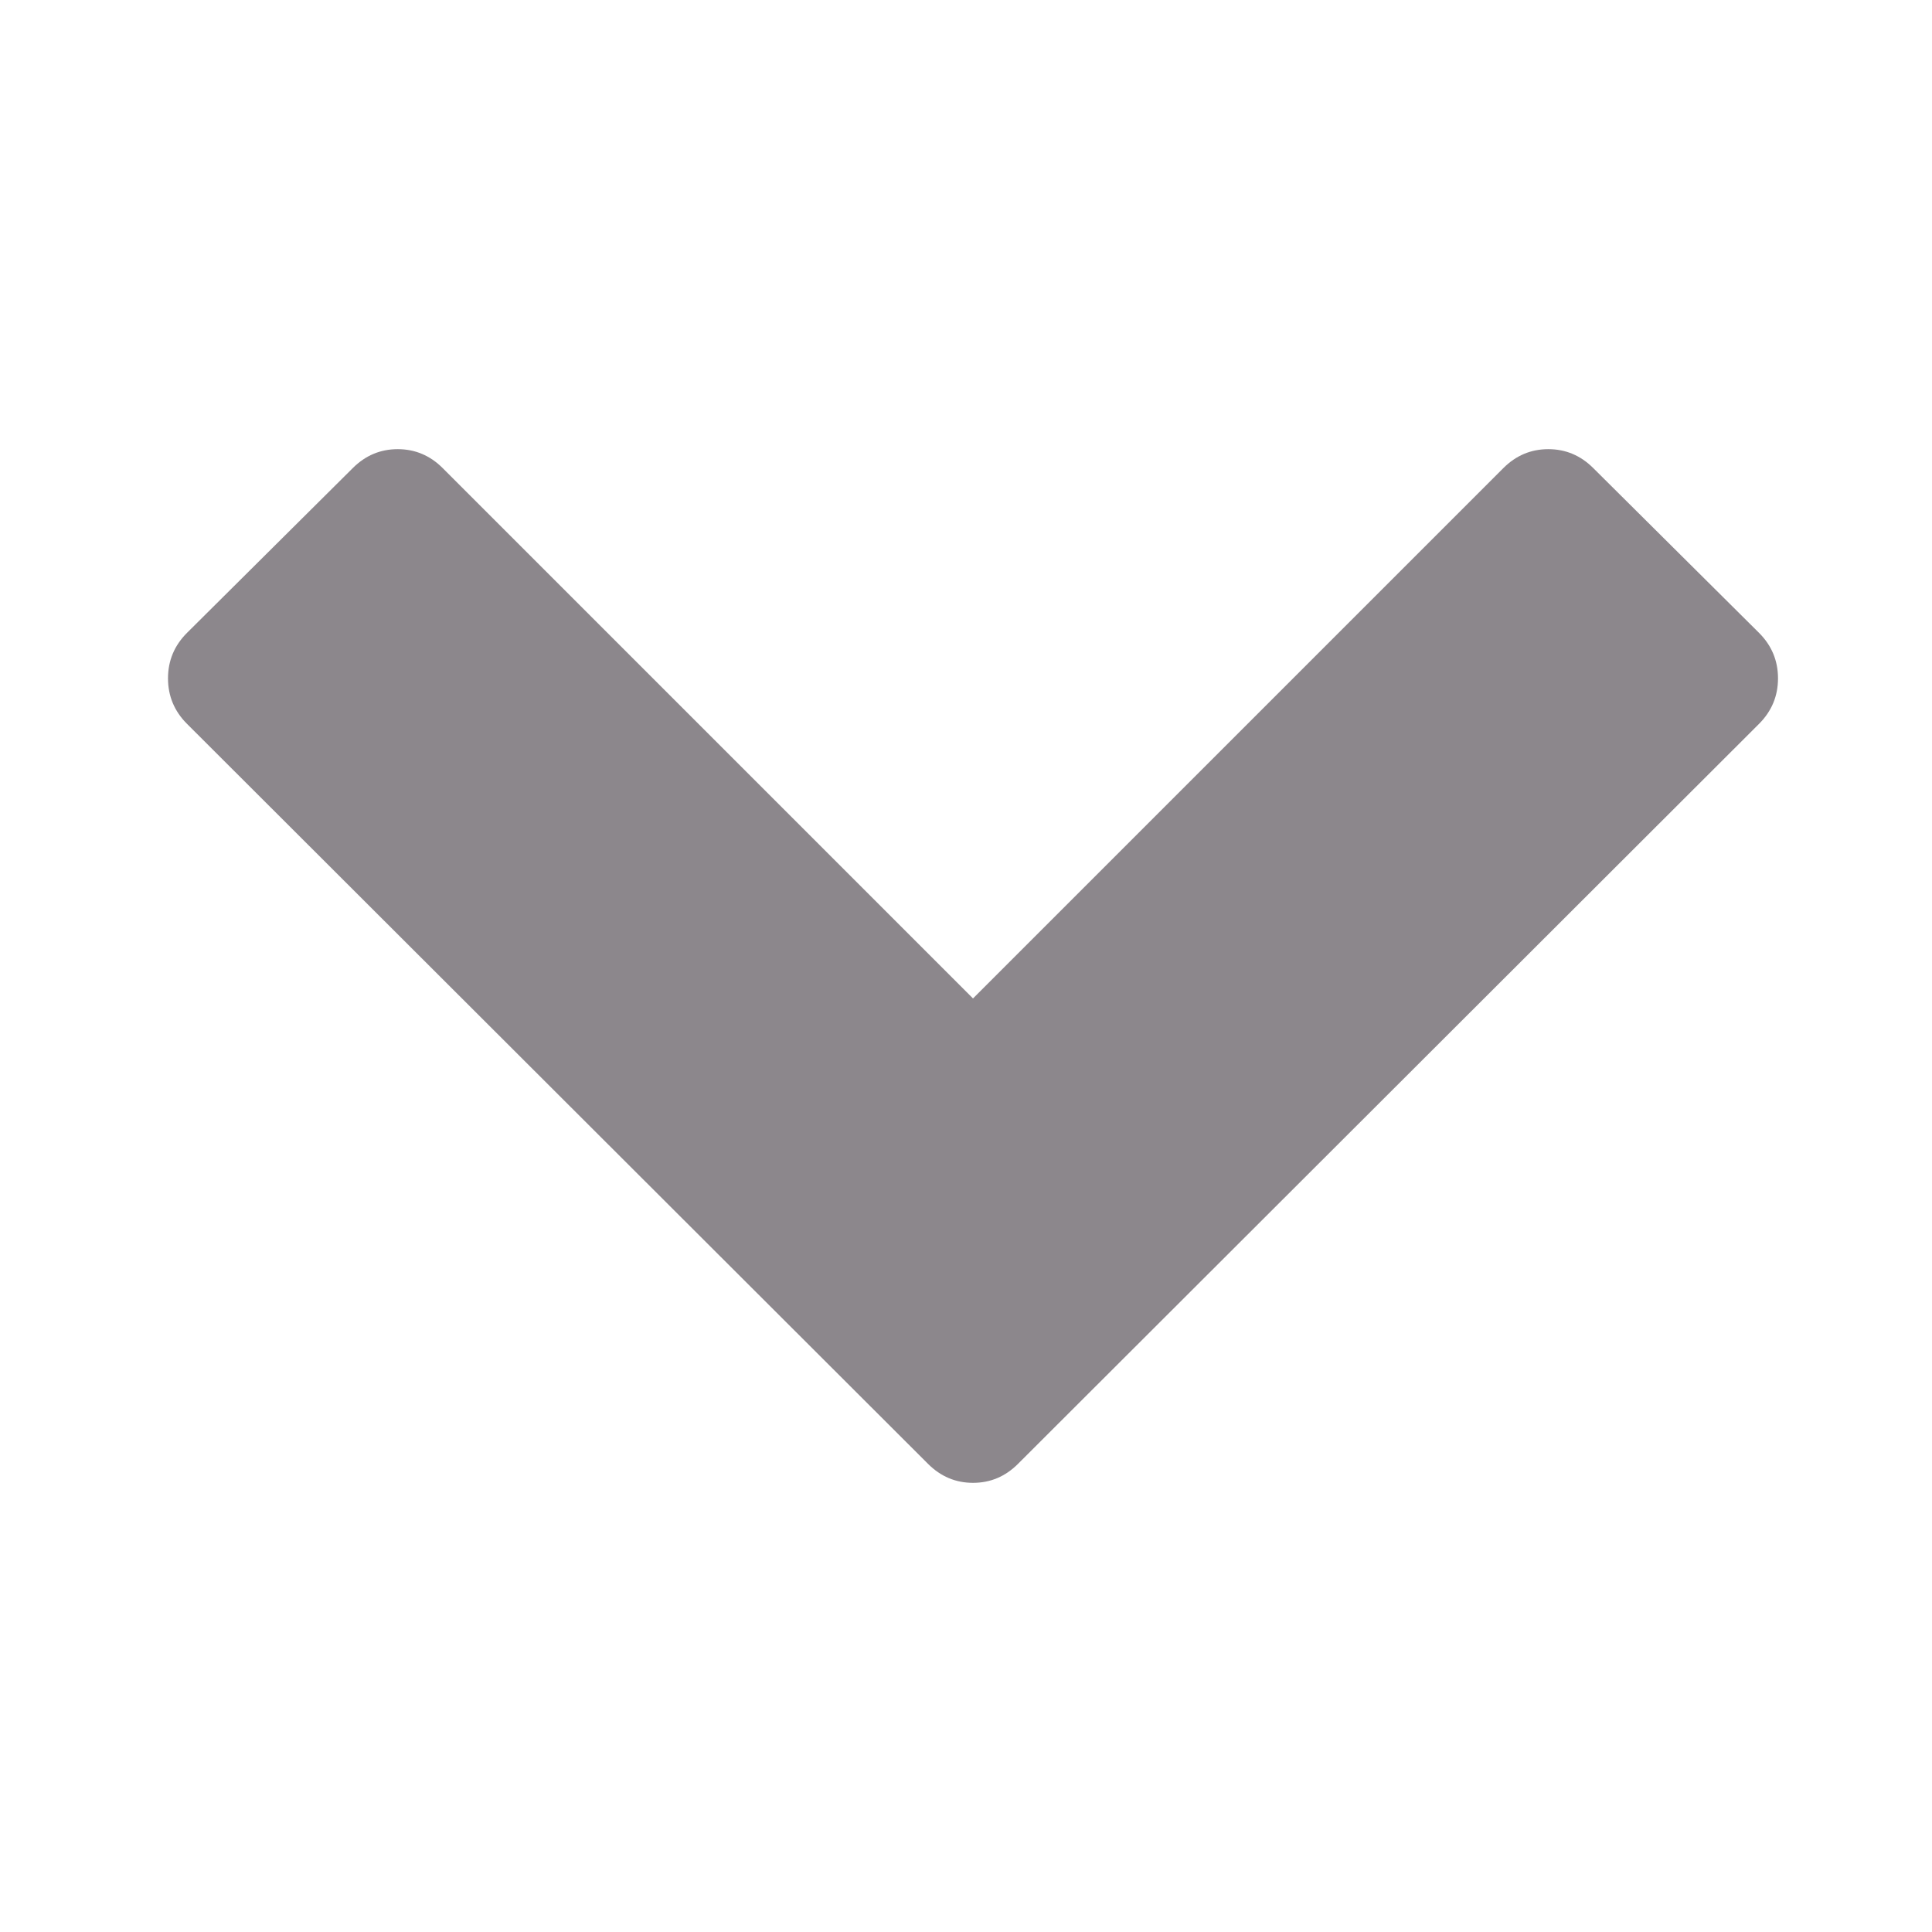
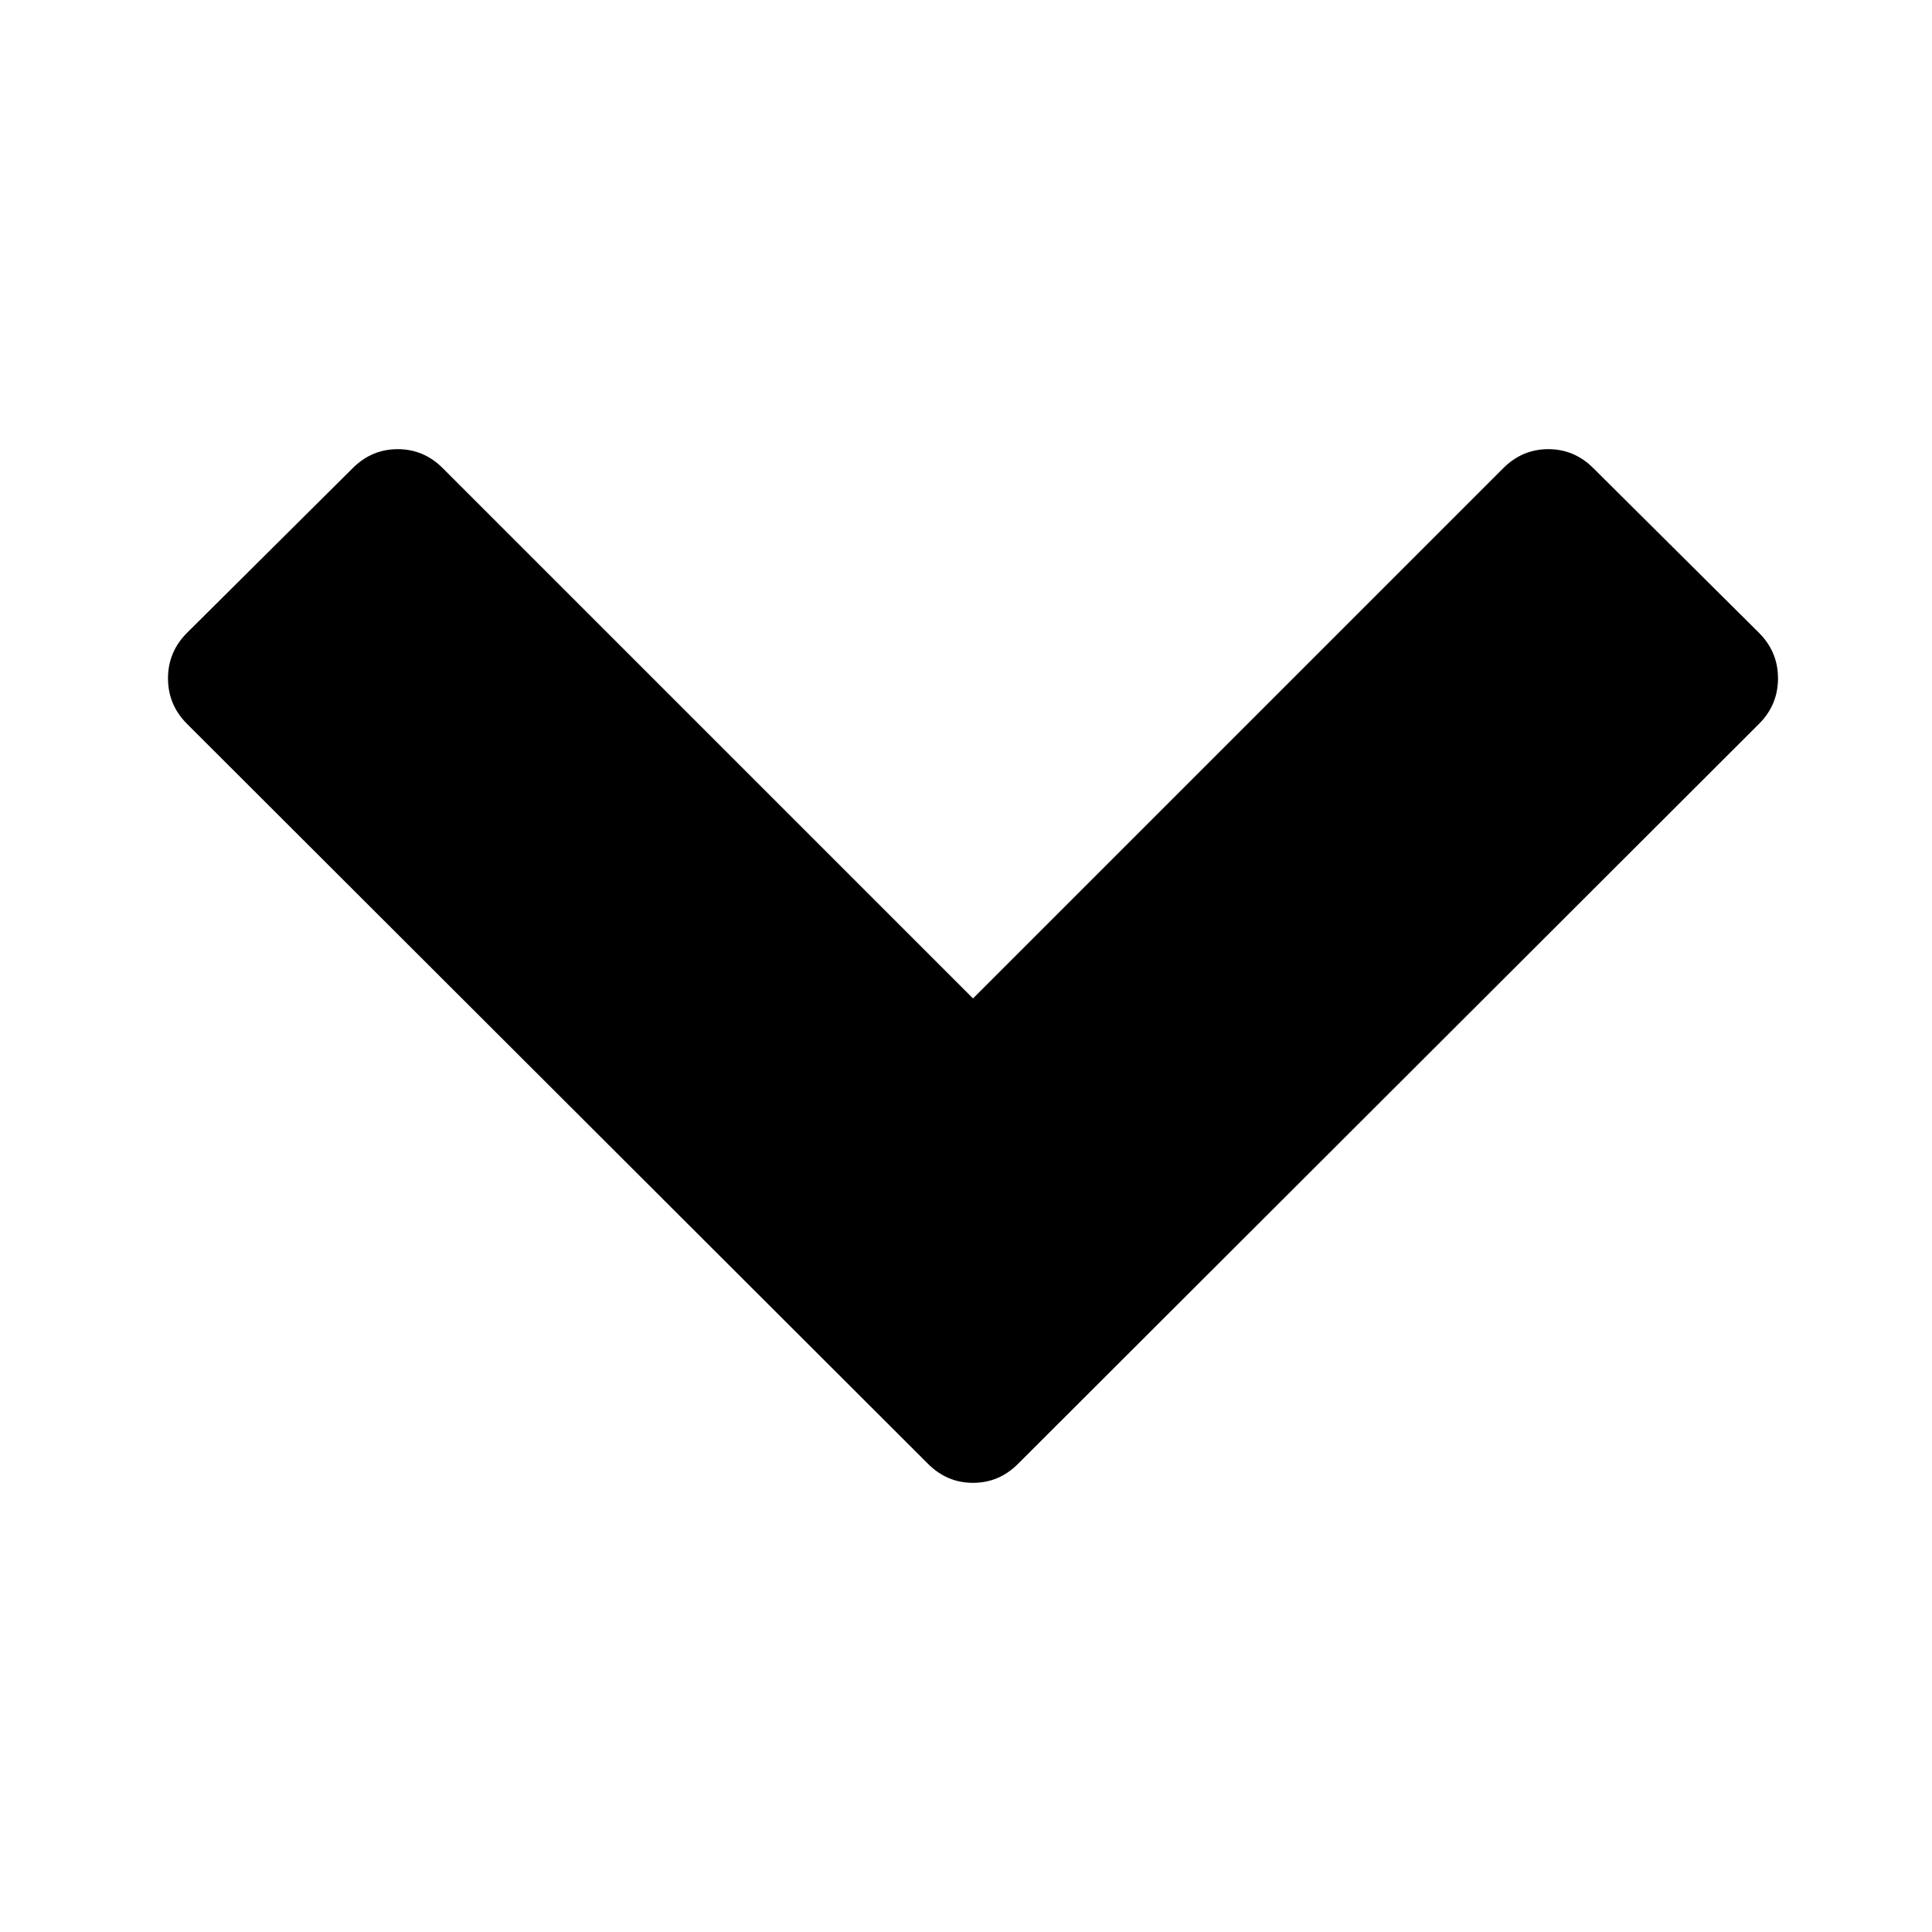
- <svg xmlns="http://www.w3.org/2000/svg" width="24" height="24" viewBox="0 0 72 72" fill="none">
-   <path d="M65.555 26.975L37.937 54.555C37.466 55.026 36.908 55.261 36.261 55.261C35.615 55.261 35.057 55.026 34.586 54.555L6.968 26.975C6.497 26.504 6.261 25.939 6.261 25.28C6.261 24.622 6.497 24.057 6.968 23.586L13.146 17.445C13.617 16.974 14.176 16.739 14.822 16.739C15.468 16.739 16.027 16.974 16.498 17.445L36.261 37.209L56.025 17.445C56.496 16.974 57.055 16.739 57.701 16.739C58.347 16.739 58.906 16.974 59.377 17.445L65.555 23.586C66.026 24.057 66.261 24.622 66.261 25.28C66.261 25.939 66.026 26.504 65.555 26.975Z" fill="#8C878C" />
+ <svg xmlns="http://www.w3.org/2000/svg" width="24" height="24" viewBox="0 0 72 72">
+   <path d="M65.555 26.975L37.937 54.555C37.466 55.026 36.908 55.261 36.261 55.261C35.615 55.261 35.057 55.026 34.586 54.555L6.968 26.975C6.497 26.504 6.261 25.939 6.261 25.28C6.261 24.622 6.497 24.057 6.968 23.586L13.146 17.445C13.617 16.974 14.176 16.739 14.822 16.739C15.468 16.739 16.027 16.974 16.498 17.445L36.261 37.209L56.025 17.445C56.496 16.974 57.055 16.739 57.701 16.739C58.347 16.739 58.906 16.974 59.377 17.445L65.555 23.586C66.026 24.057 66.261 24.622 66.261 25.28C66.261 25.939 66.026 26.504 65.555 26.975Z" />
</svg>
